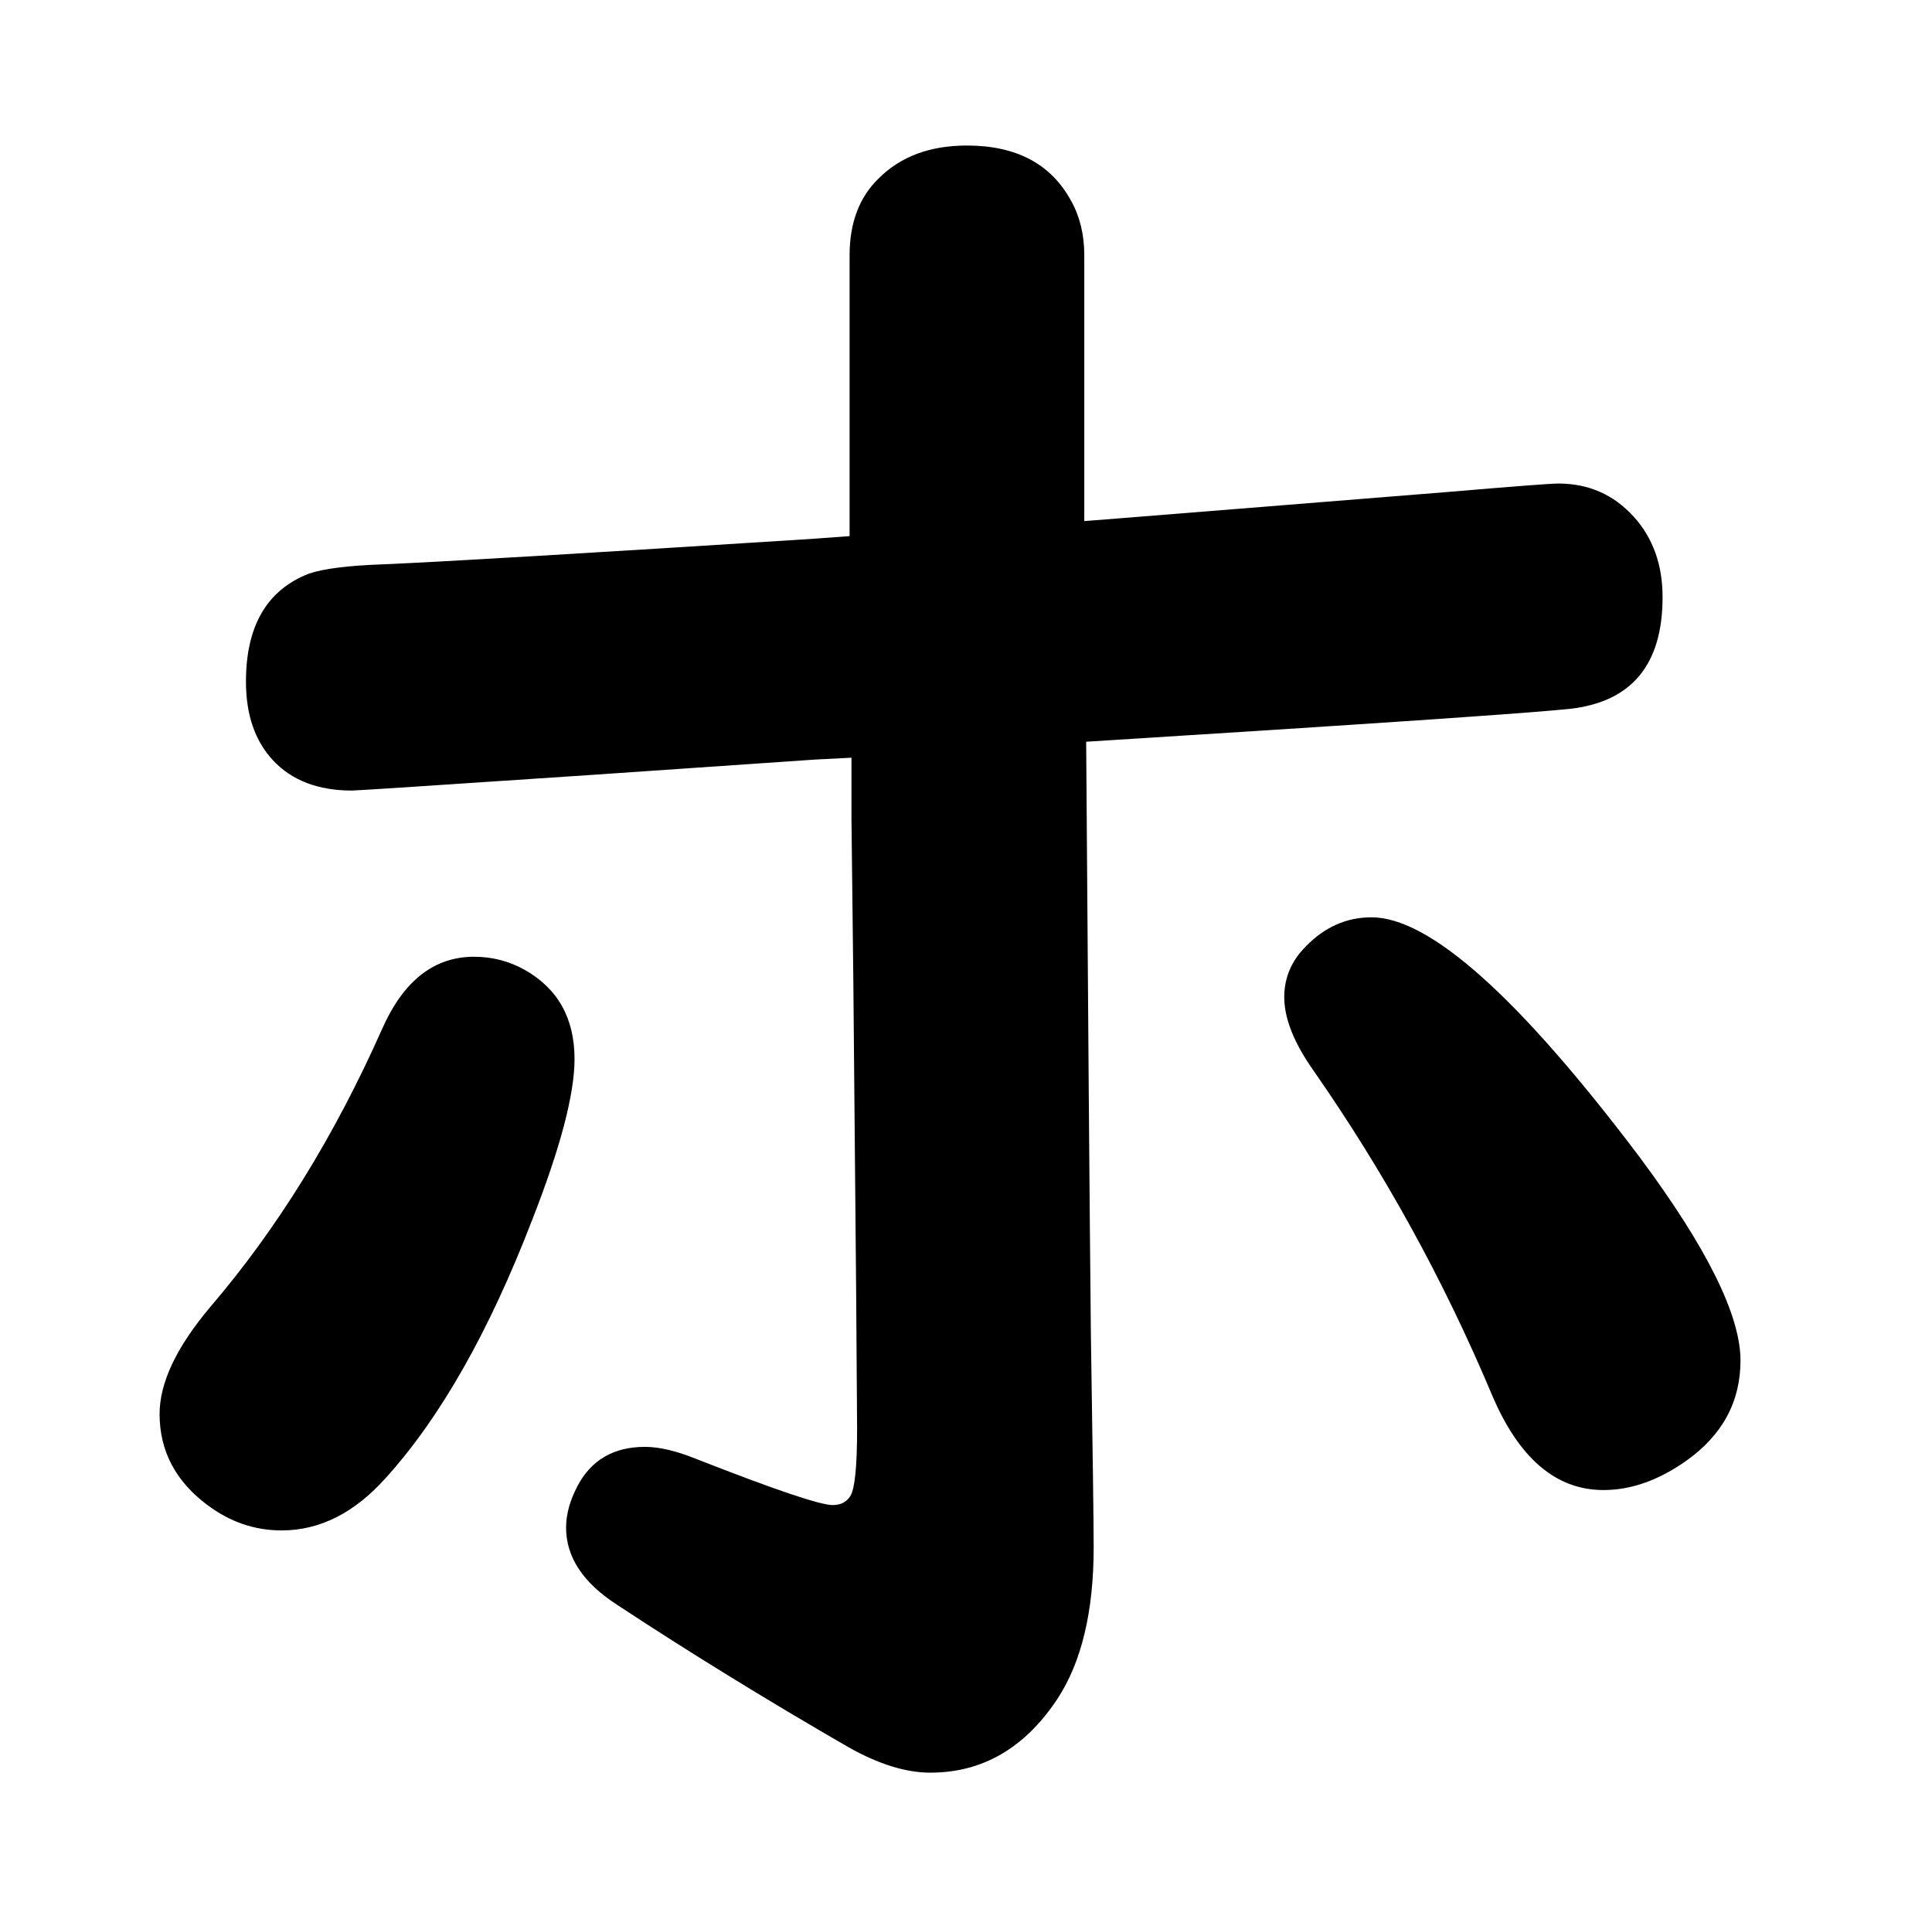
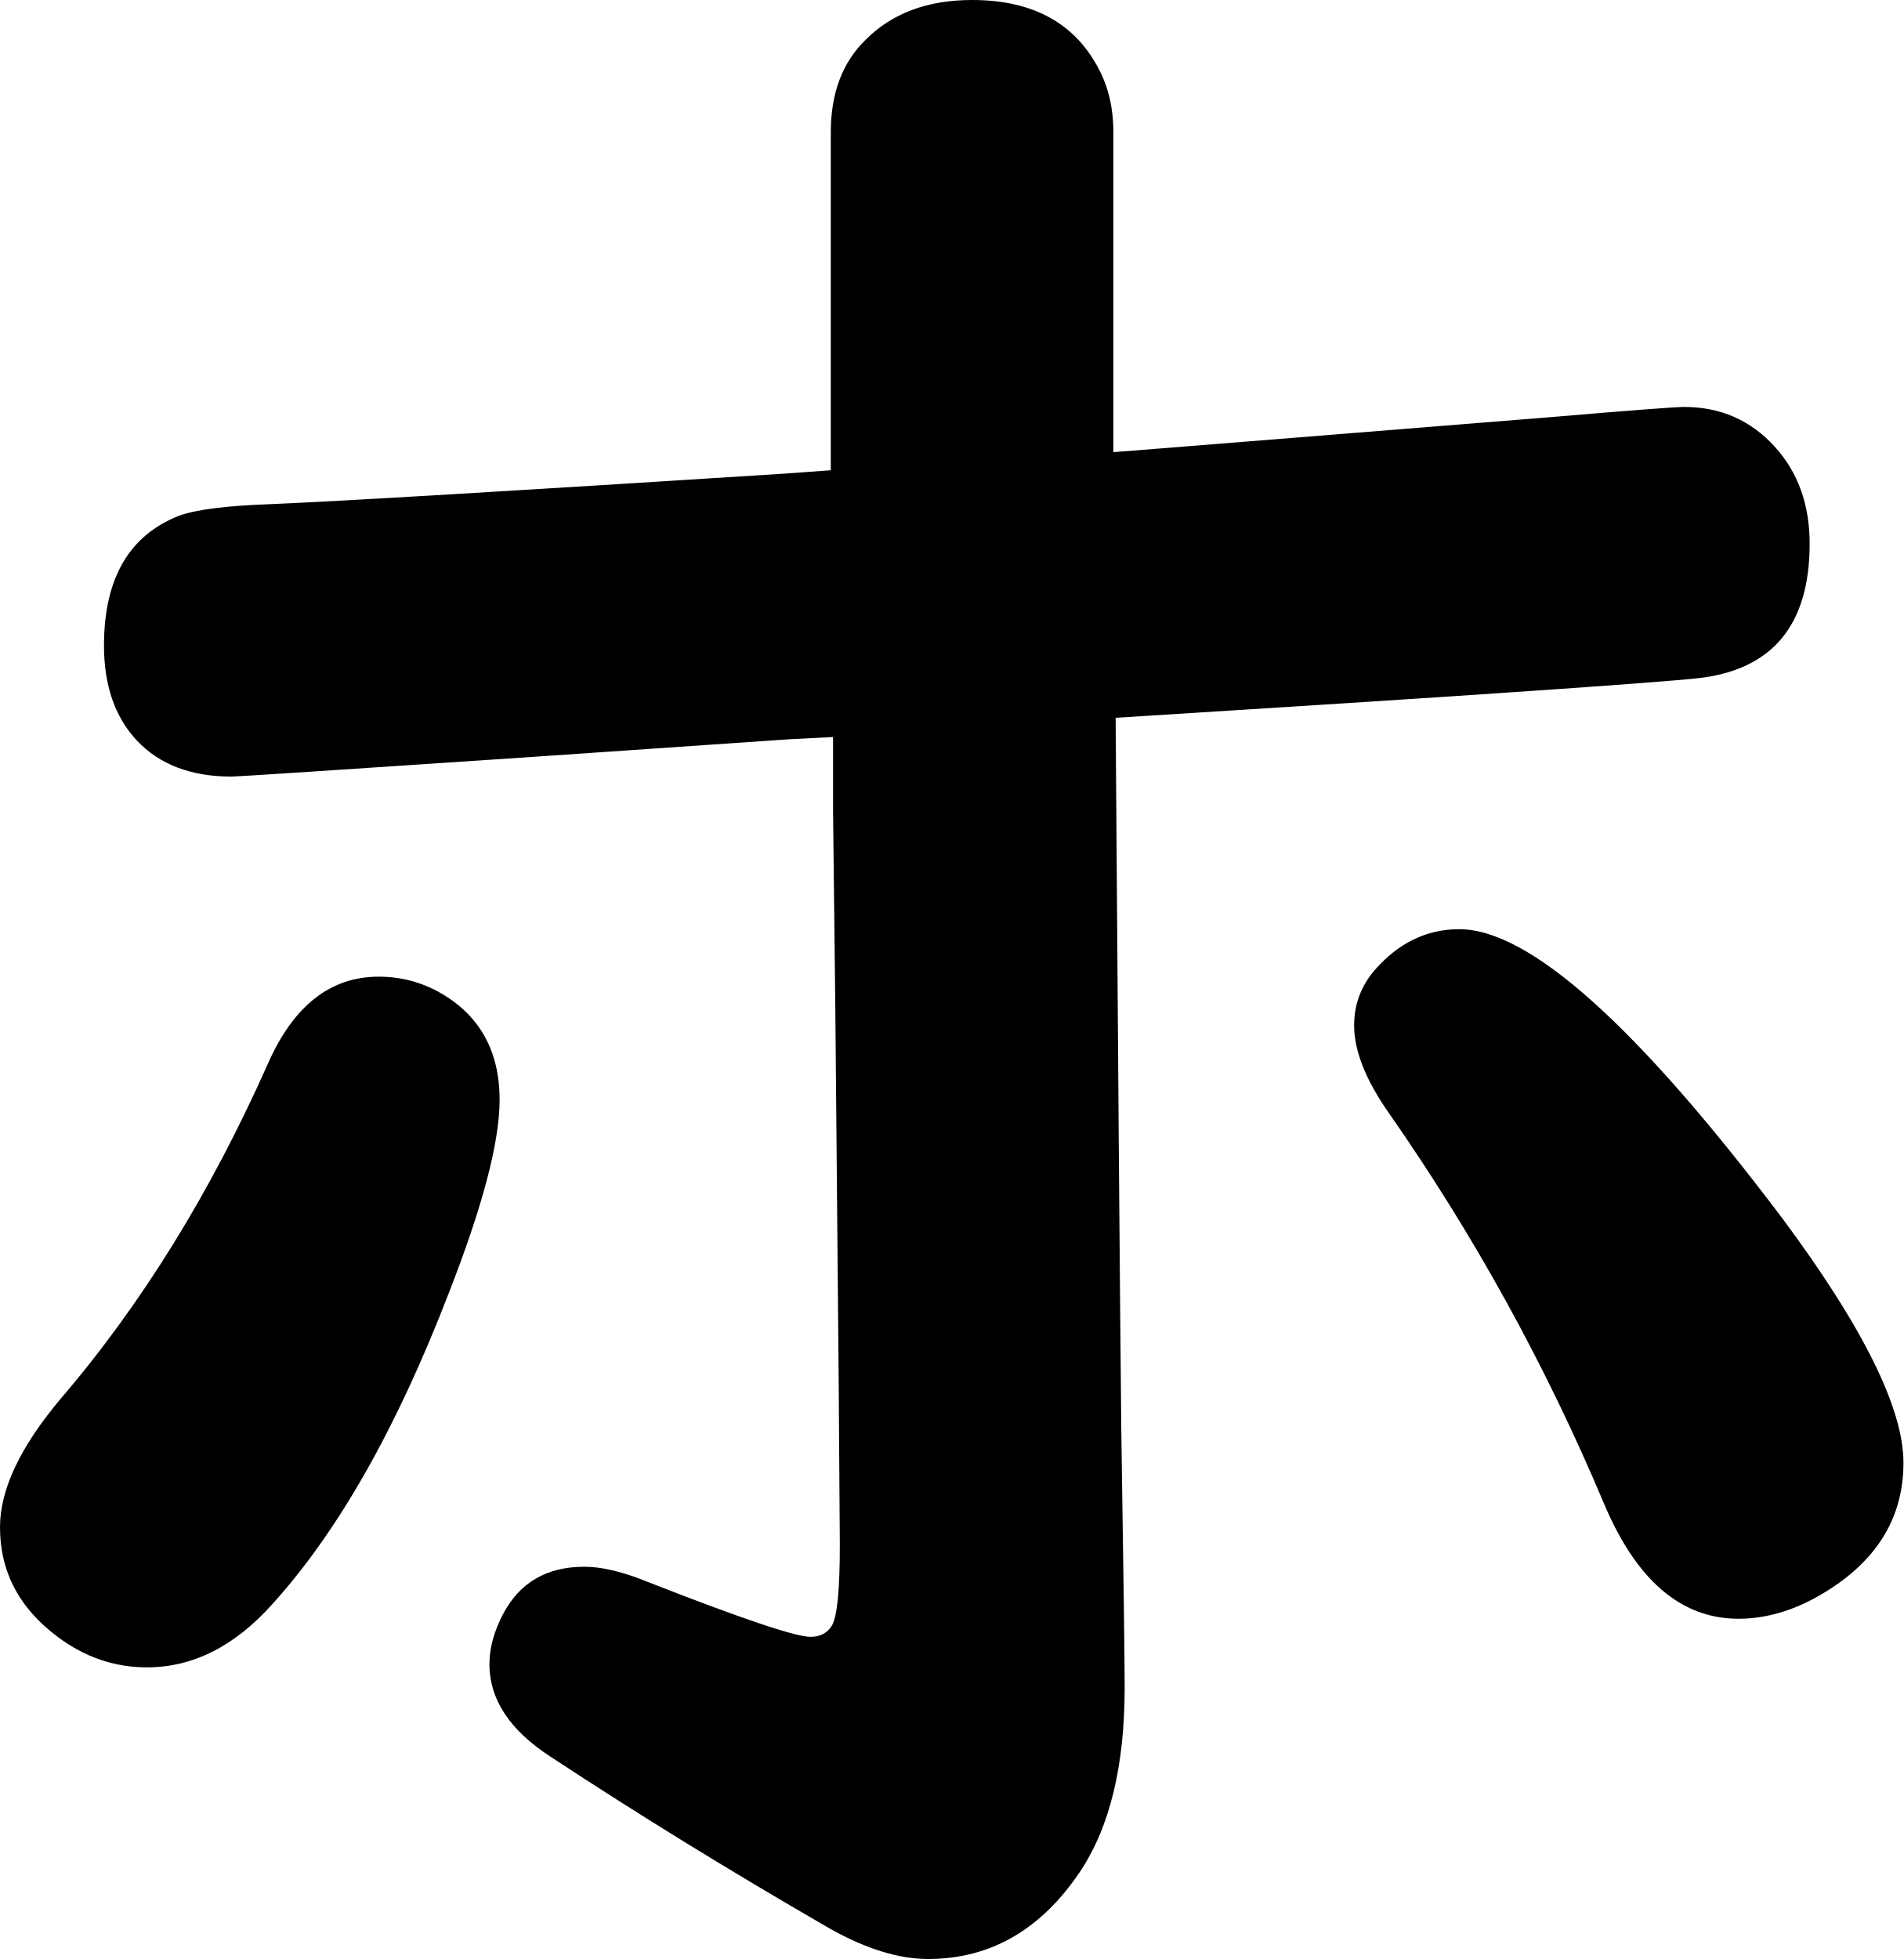
- <svg xmlns="http://www.w3.org/2000/svg" version="1.1" viewBox="-10 0 2058 2048">
-   <path fill="currentColor" d="M895 571v-299q0 -52 31 -82q35 -35 94 -35q79 0 111 59q14 25 14 58v283l38 -3l125 -10l224 -18q106 -9 118 -9q48 0 80 35q31 34 31 86q0 108 -99 119q-67 7 -515 35q3 431 5 629q3 193 3 229q0 103 -39 162q-52 78 -135 78q-39 0 -87 -27q-130 -75 -247 -152 q-54 -35 -54 -82q0 -21 12 -44q22 -42 72 -42q23 0 55 13q125 49 145 49q13 0 19 -10q7 -12 7 -71l-1 -144l-3 -332l-2 -174v-65l-39 2l-233 16q-253 17 -260 17q-54 0 -84 -32q-29 -31 -29 -84q0 -89 67 -115q23 -8 80 -10q94 -4 455 -27zM495 1019q29 0 54 14q53 30 53 95 q0 56 -45 171q-69 179 -156 275q-50 56 -111 56q-43 0 -79 -27q-51 -38 -51 -97q0 -50 54 -114q107 -125 183 -296q34 -77 98 -77zM1451 977q93 0 286 256q107 144 107 216q0 66 -58 107q-44 31 -88 31q-76 0 -119 -102q-77 -183 -190 -345q-31 -44 -31 -78q0 -31 23 -54 q30 -31 70 -31z" />
+ <svg xmlns="http://www.w3.org/2000/svg" viewBox="-10 0 1684 1733" width="1684" height="1733">
+   <path d="M725 416V117q0-52 31-82 35-35 94-35 79 0 111 59 14 25 14 58v283l38-3 125-10 224-18q106-9 118-9 48 0 80 35 31 34 31 86 0 108-99 119-67 7-515 35 3 431 5 629 3 193 3 229 0 103-39 162-52 78-135 78-39 0-87-27-130-75-247-152-54-35-54-82 0-21 12-44 22-42 72-42 23 0 55 13 125 49 145 49 13 0 19-10 7-12 7-71l-1-144-3-332-2-174v-65l-39 2-233 16q-253 17-260 17-54 0-84-32-29-31-29-84 0-89 67-115 23-8 80-10 94-4 455-27zM325 864q29 0 54 14 53 30 53 95 0 56-45 171-69 179-156 275-50 56-111 56-43 0-79-27-51-38-51-97 0-50 54-114 107-125 183-296 34-77 98-77zm956-42q93 0 286 256 107 144 107 216 0 66-58 107-44 31-88 31-76 0-119-102-77-183-190-345-31-44-31-78 0-31 23-54 30-31 70-31z" style="fill:currentColor" />
</svg>
